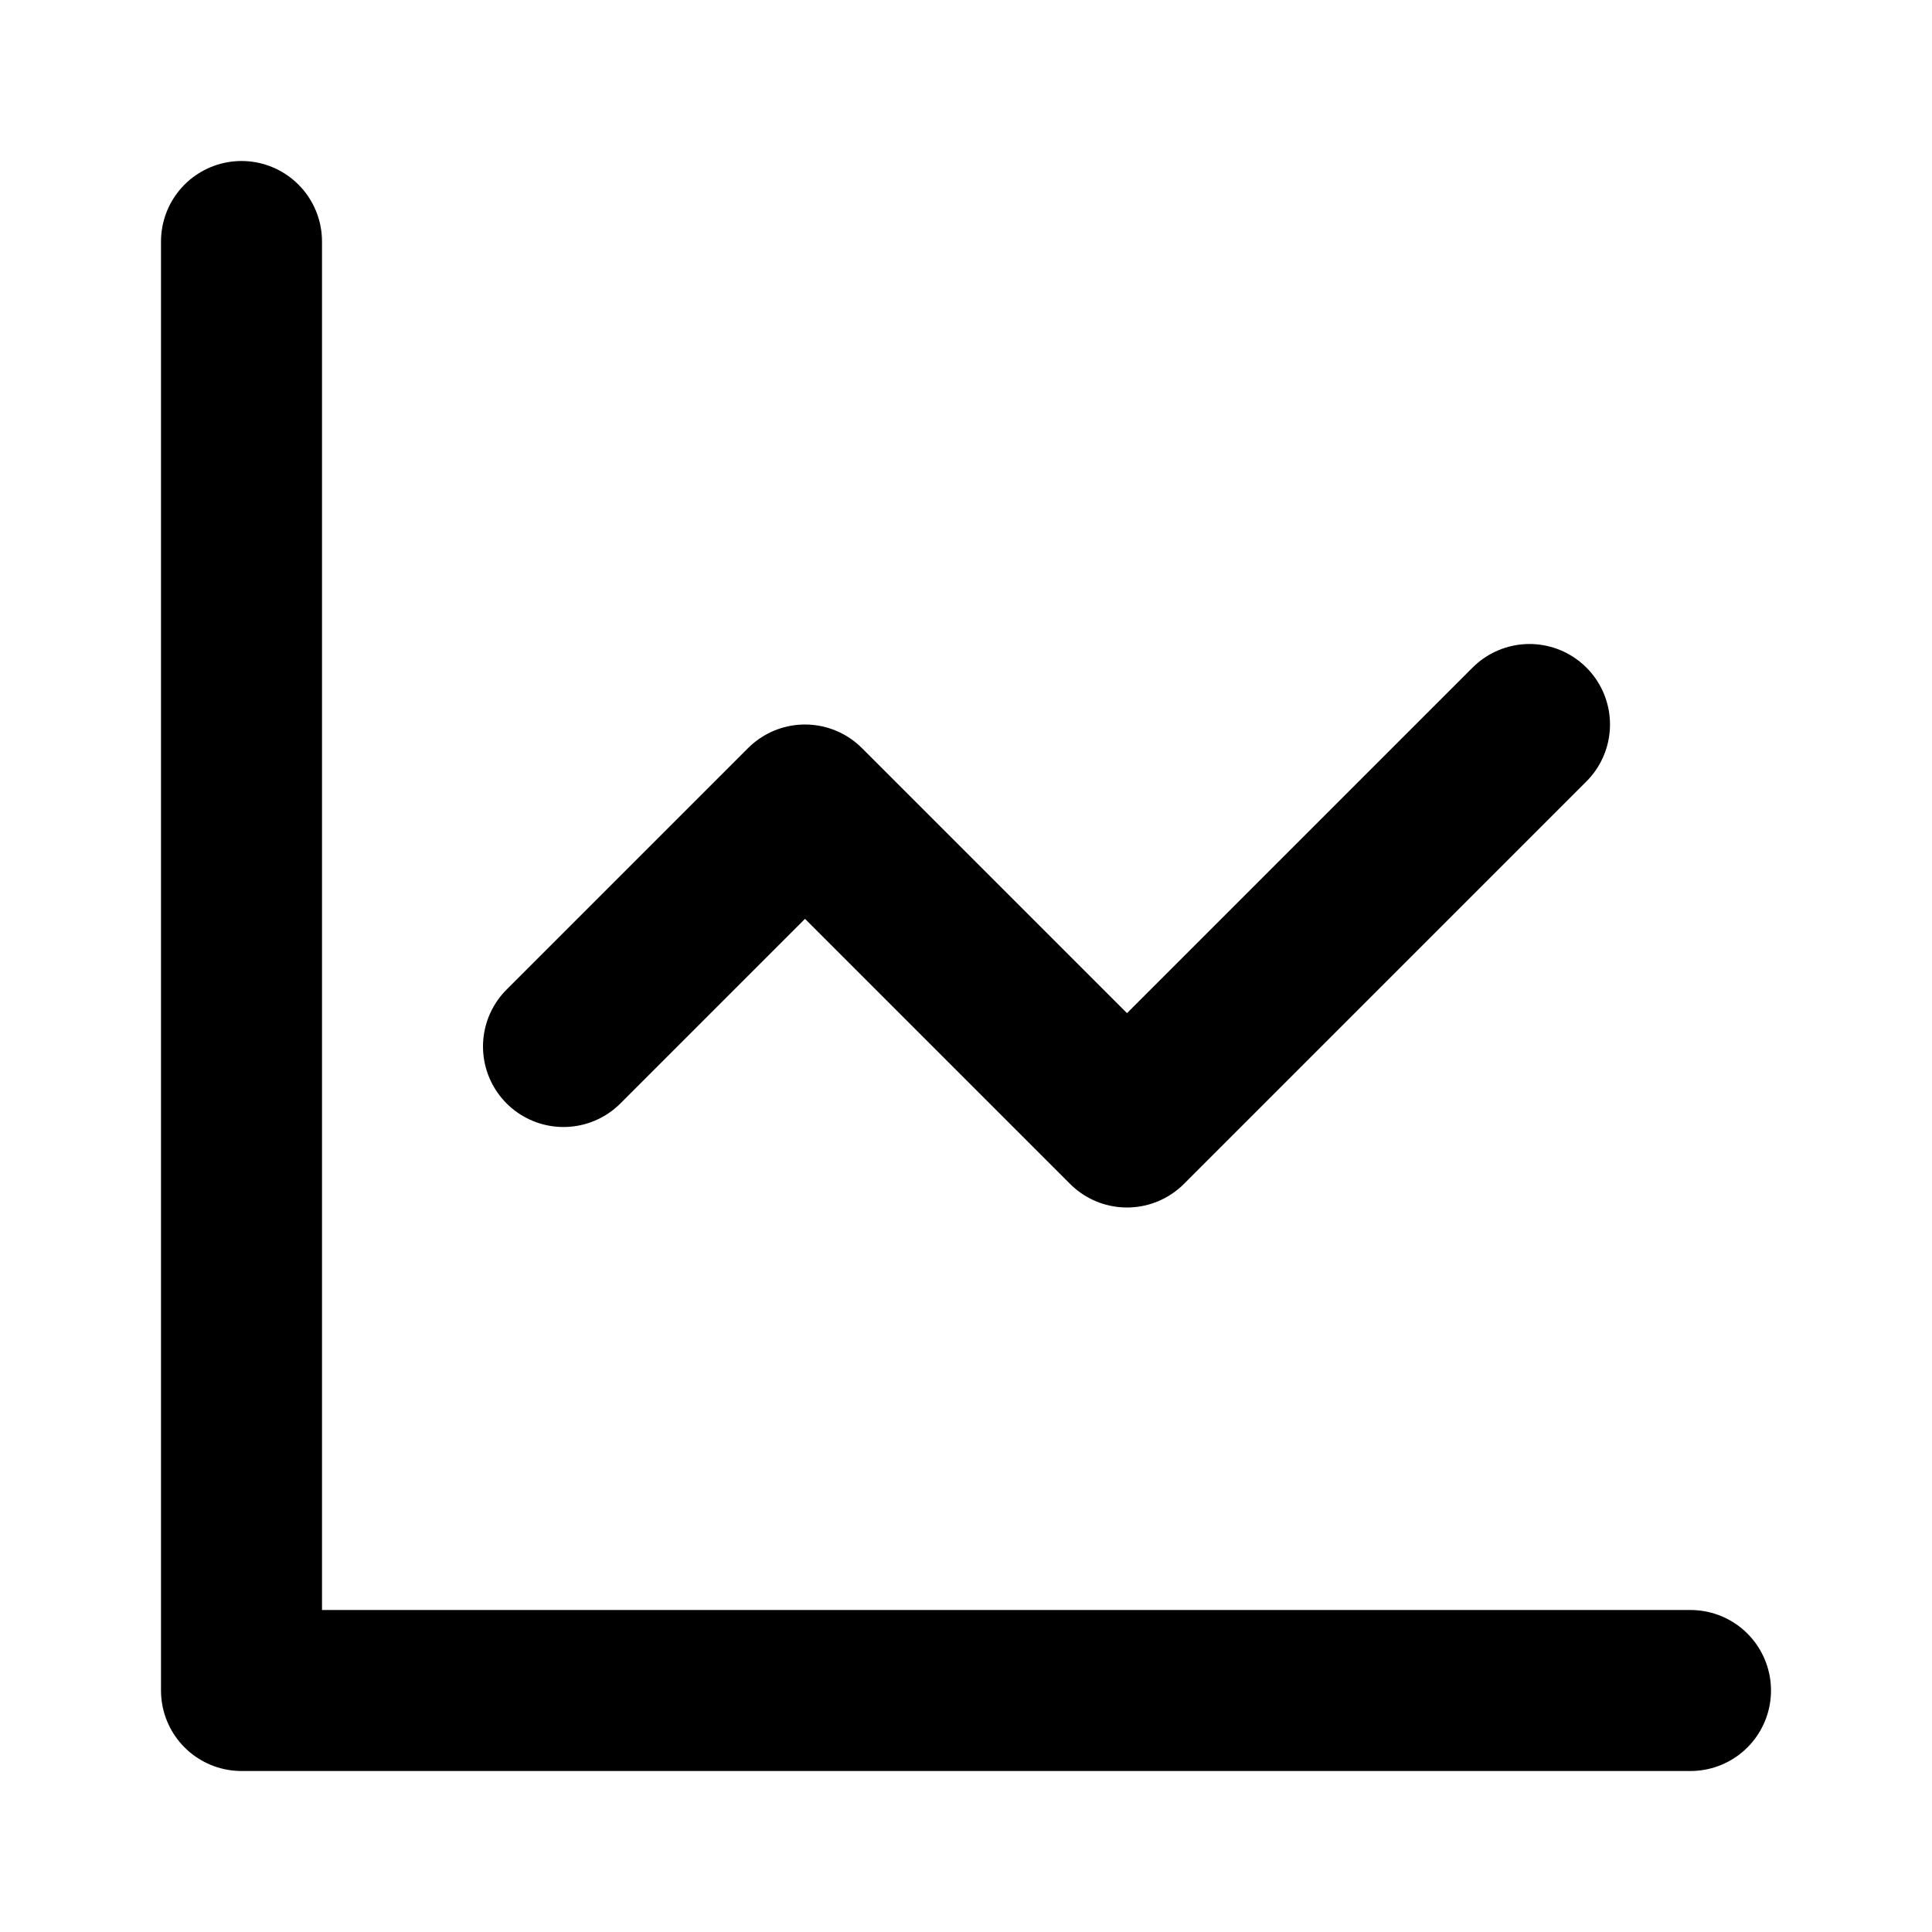
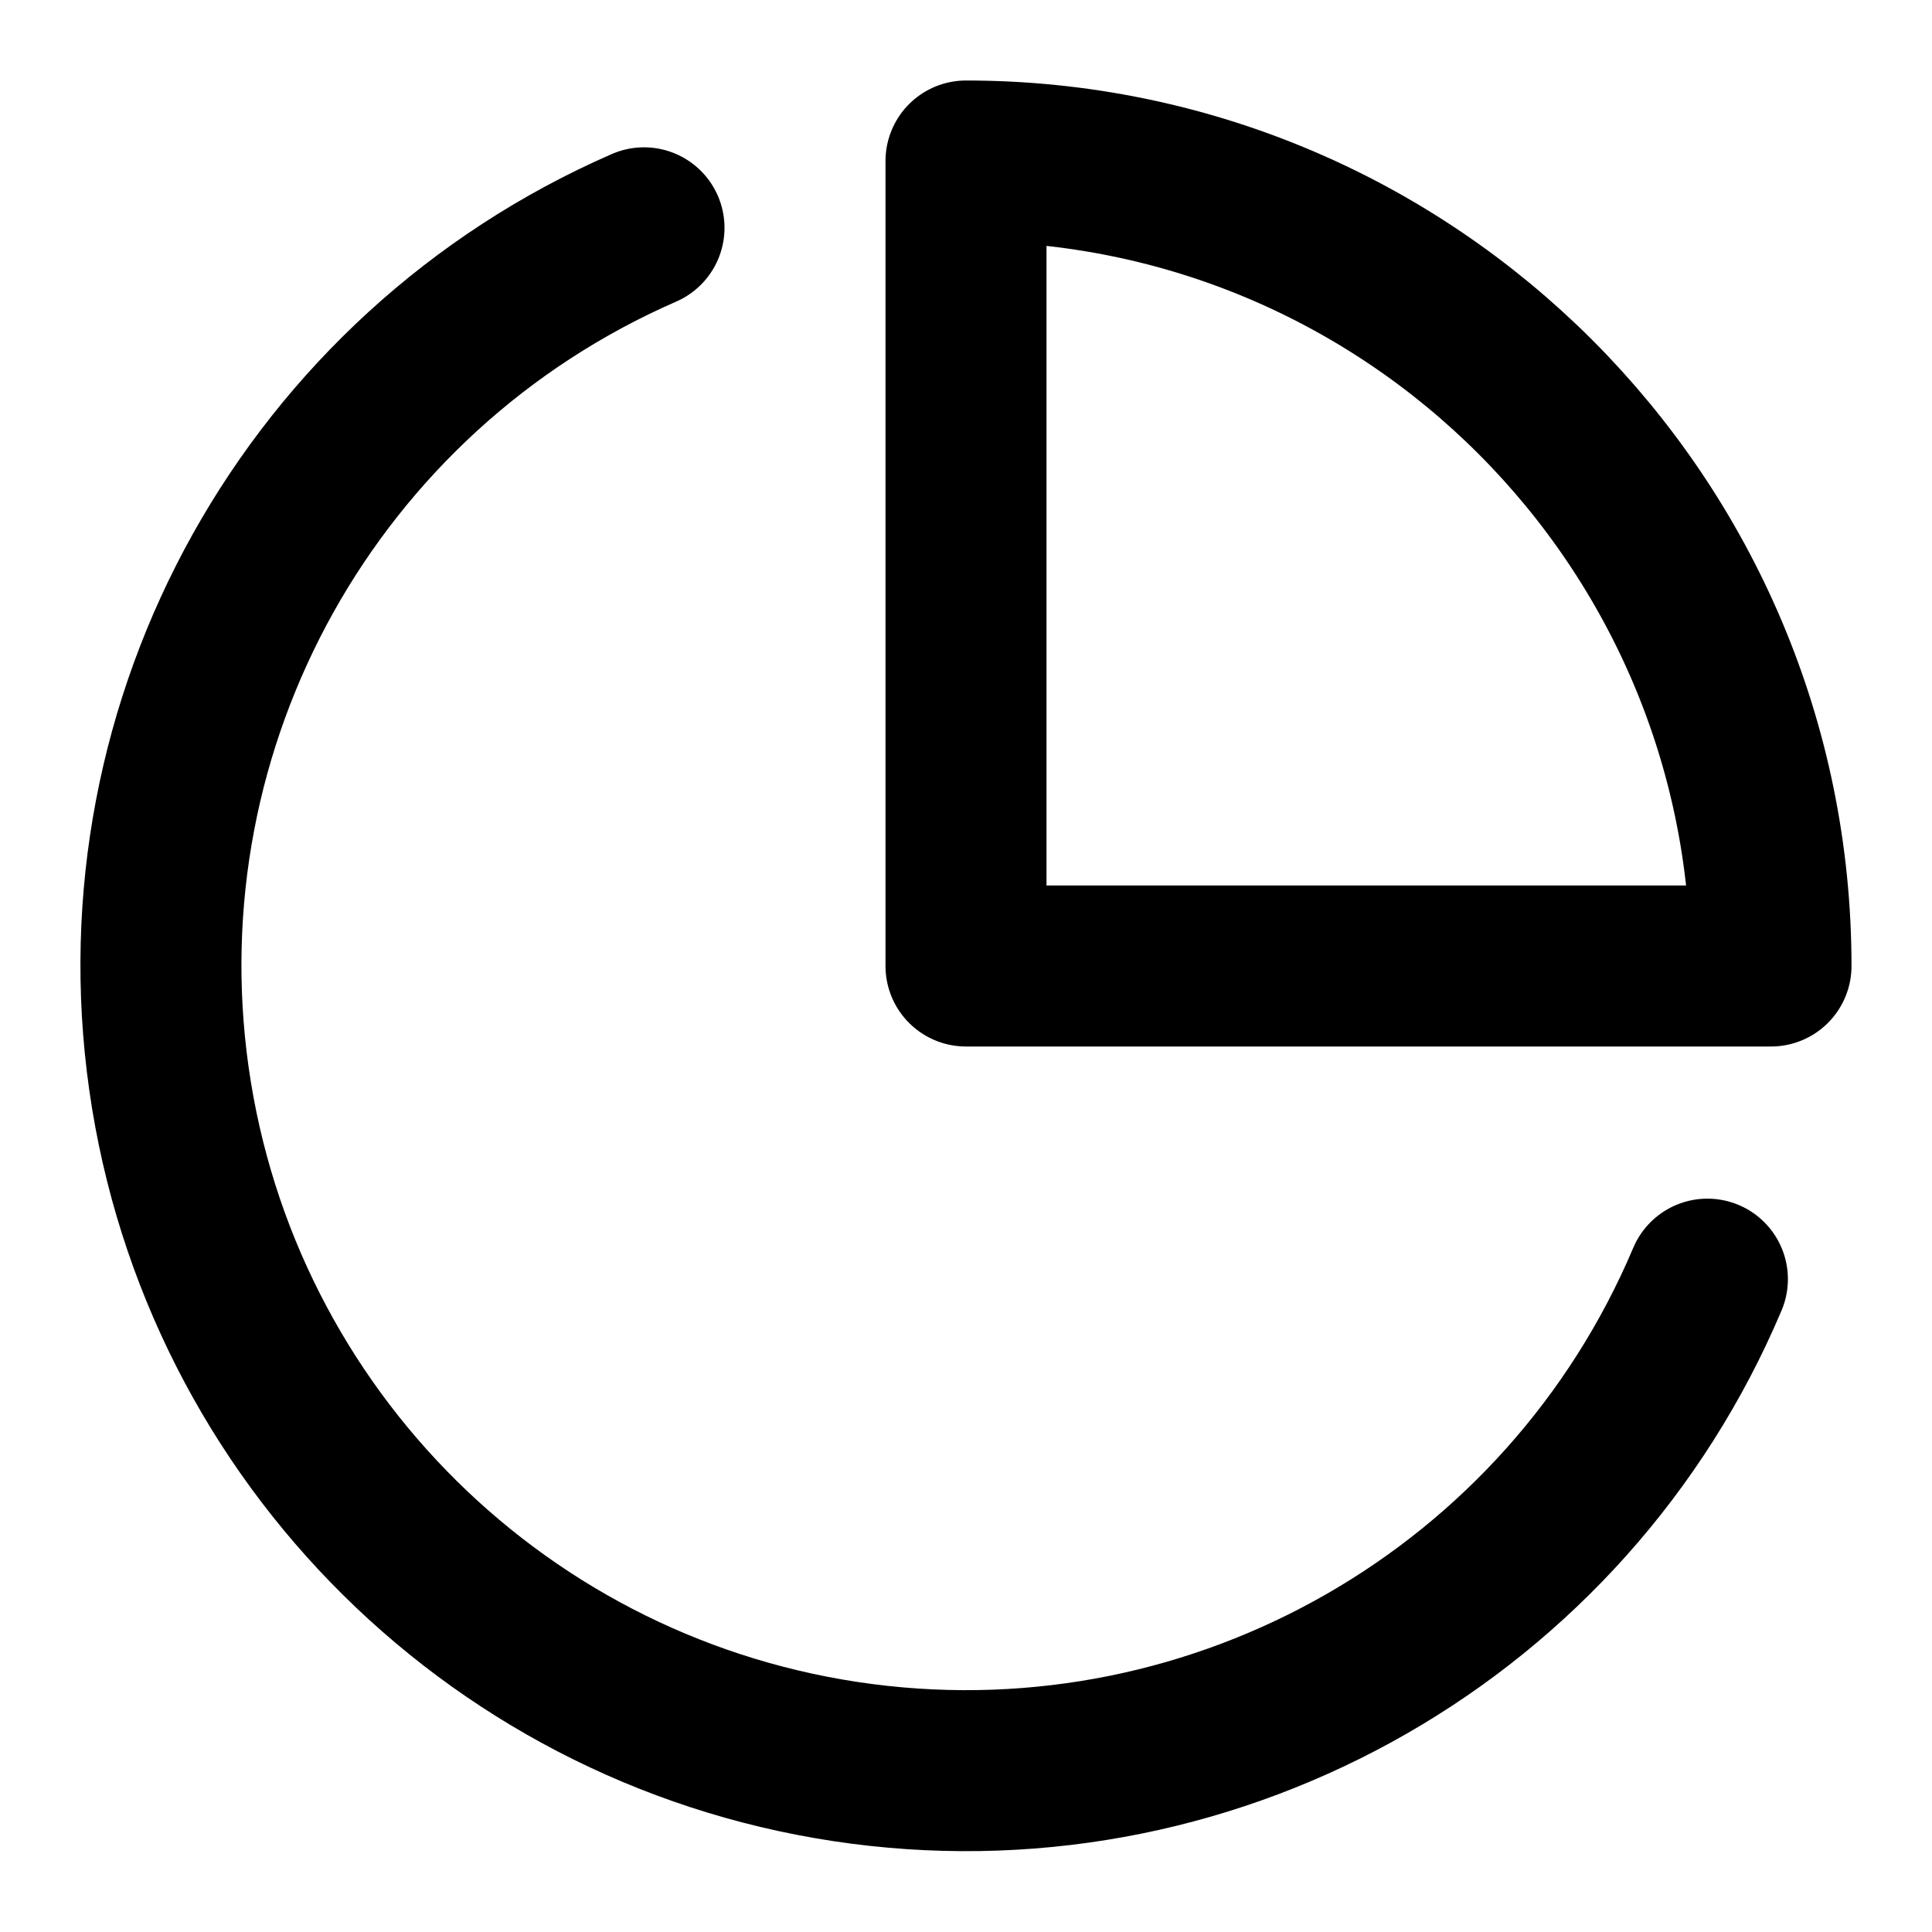
<svg xmlns="http://www.w3.org/2000/svg" width="24" height="24" viewBox="0 0 24 24" fill="none" stroke="currentColor" stroke-width="2" stroke-linecap="round" stroke-linejoin="round">
-   <path d="M3 3v18h18" />
-   <path d="m19 9-5 5-4-4-3 3" />
+   <path d="M21.21 15.89A10 10 0 1 1 8 2.83" />
+   <path d="M22 12A10 10 0 0 0 12 2v10z" />
</svg>
